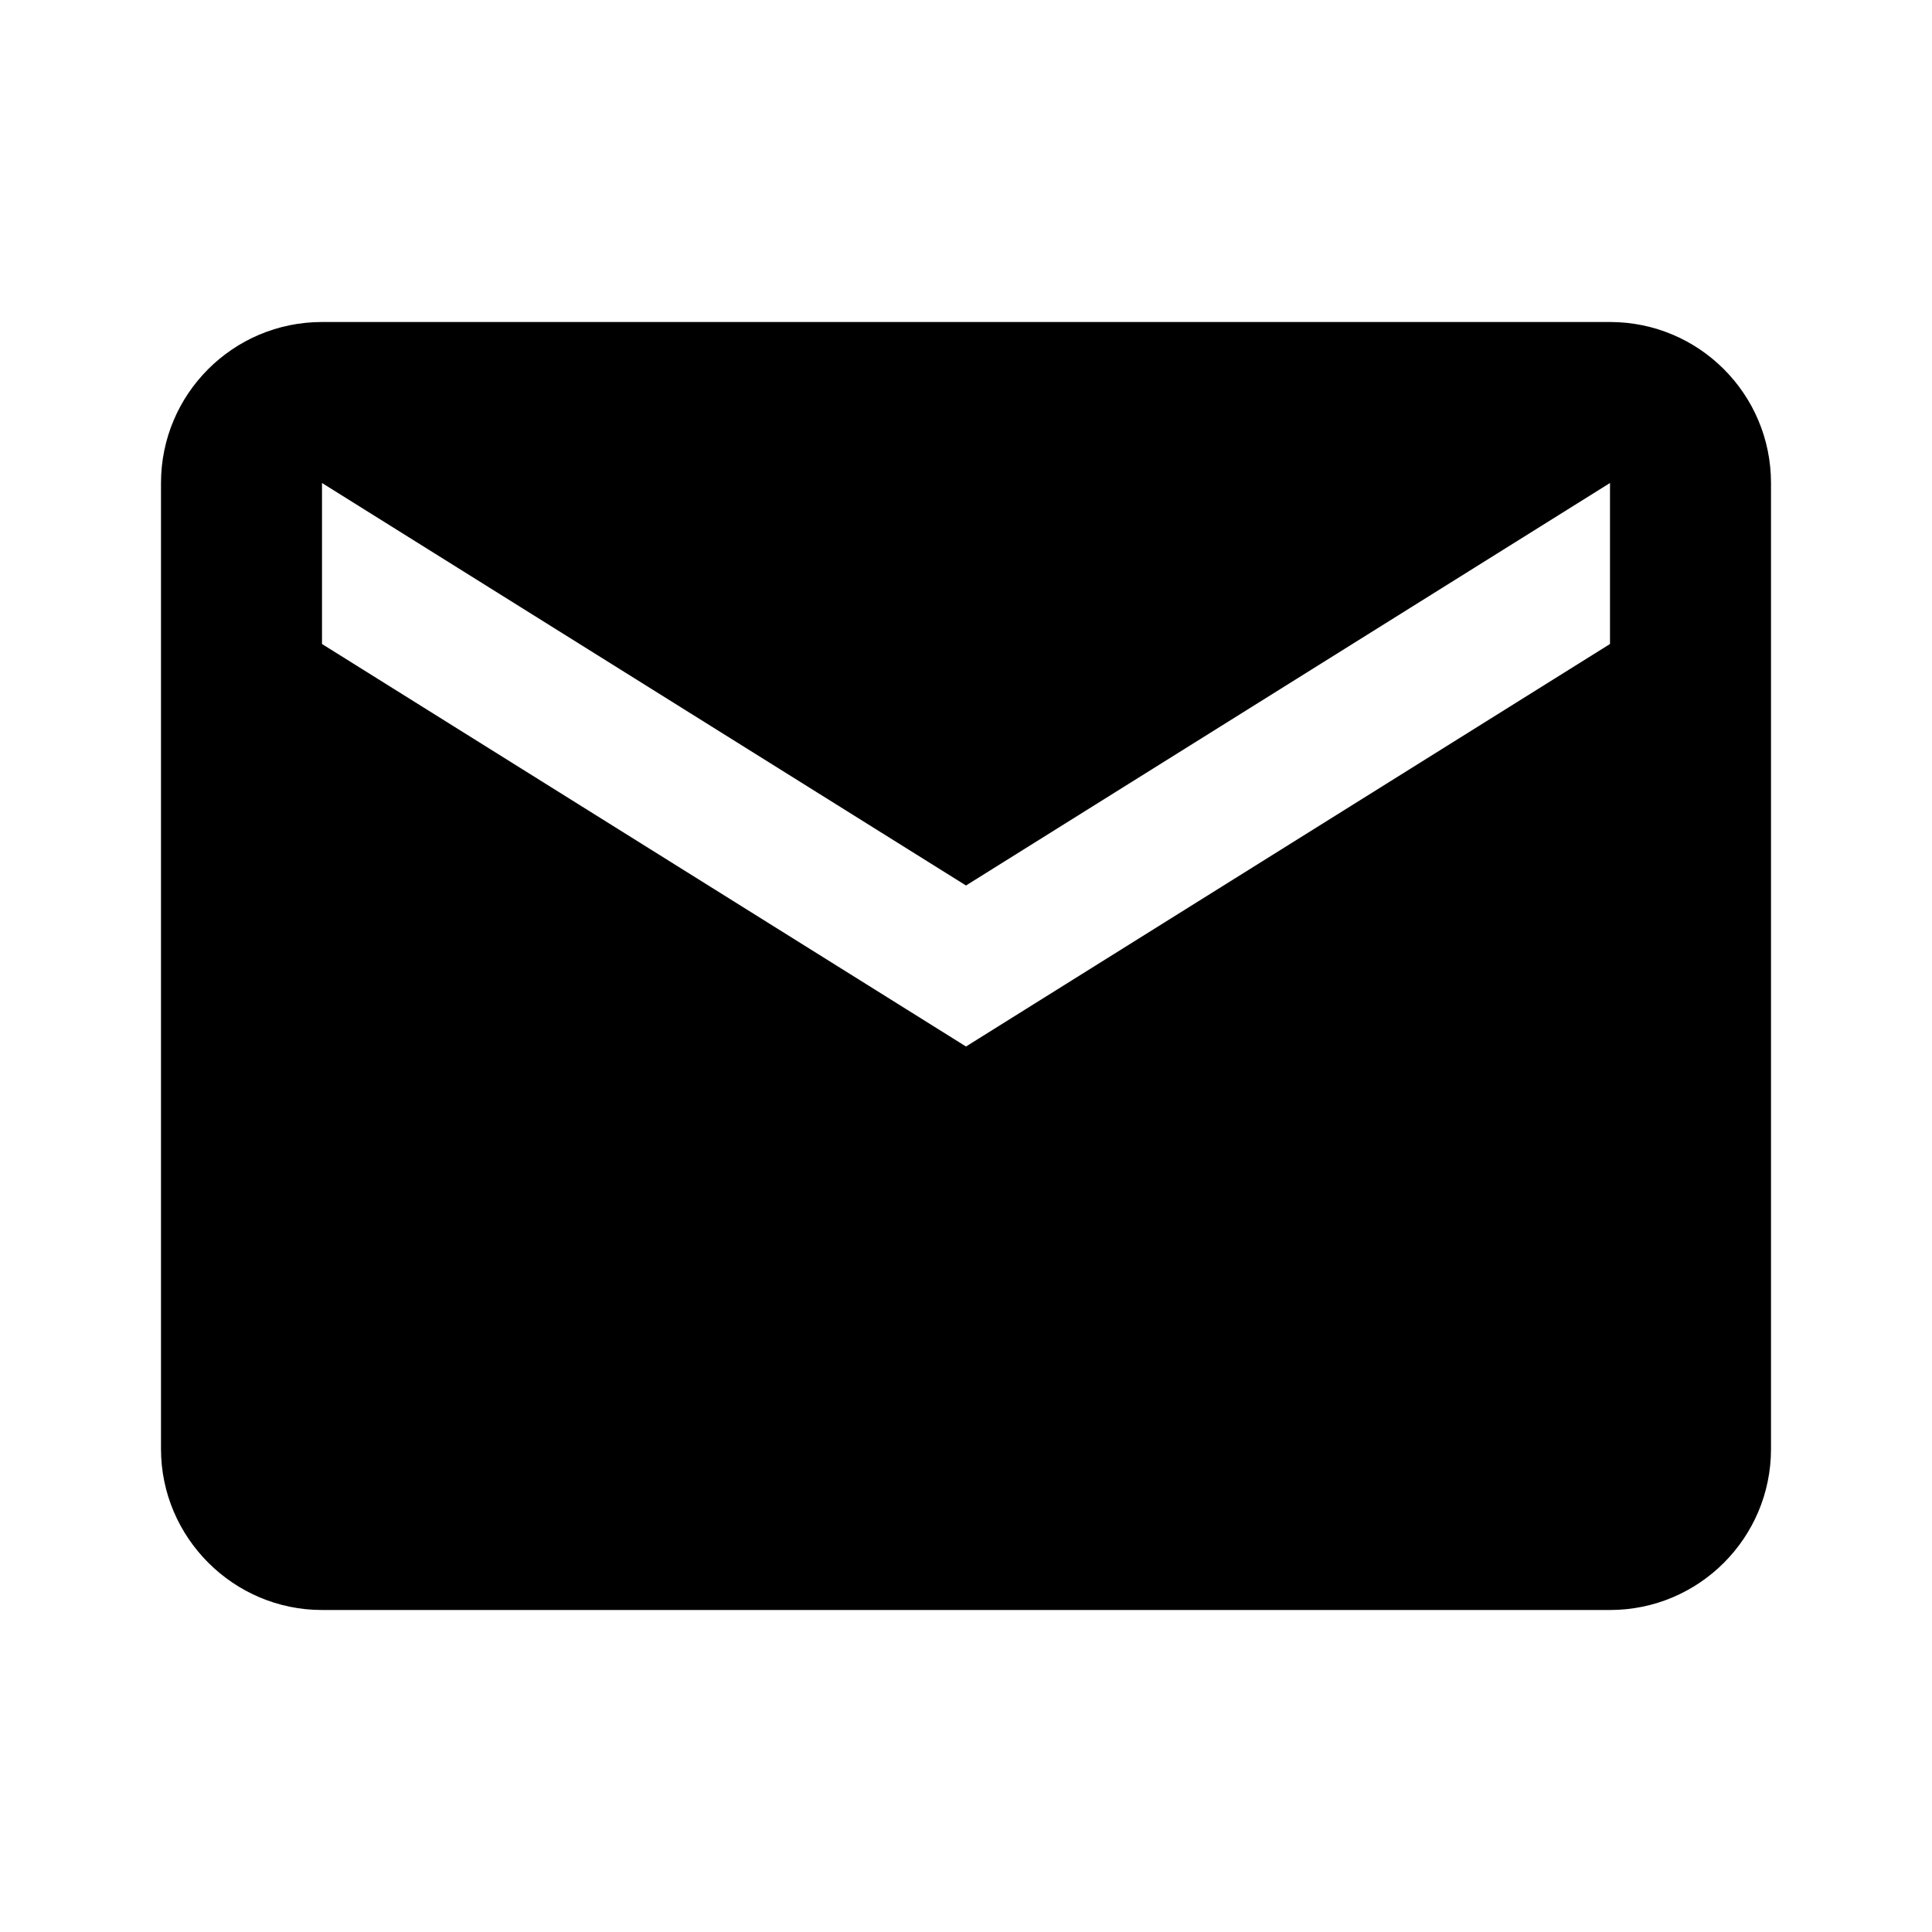
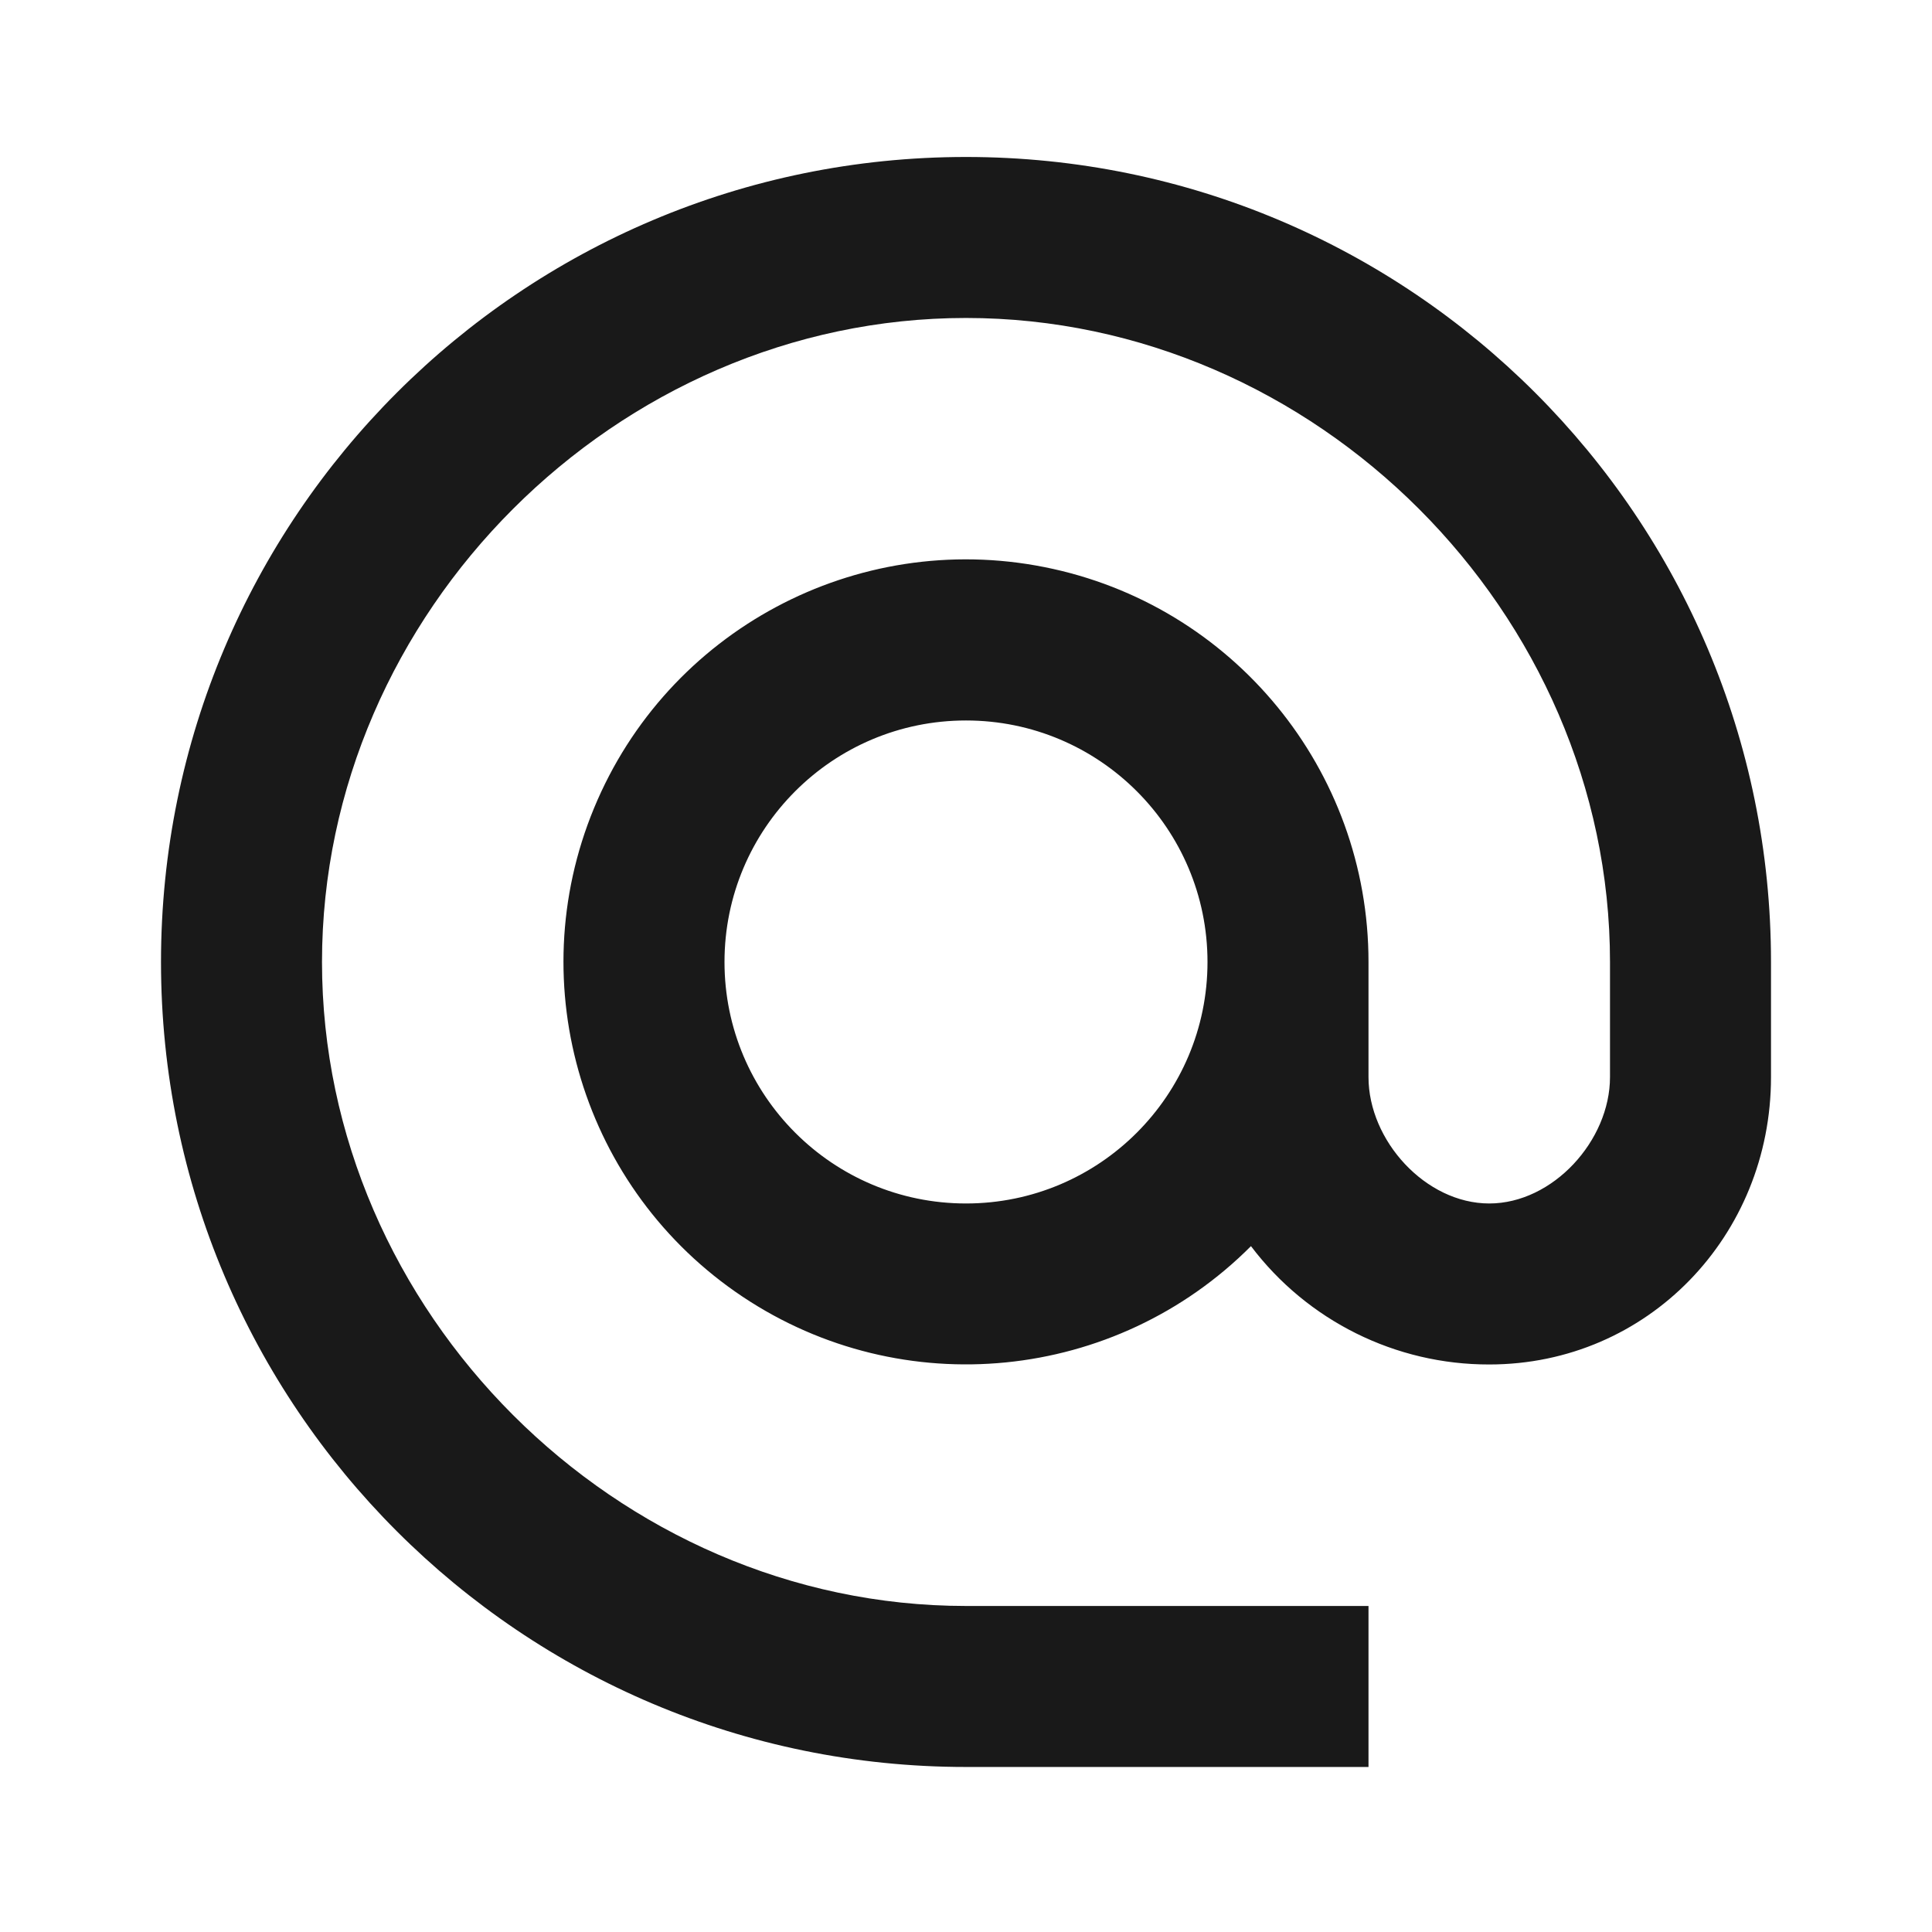
<svg xmlns="http://www.w3.org/2000/svg" viewBox="0 0 24 24">
-   <path d="M20 4H4a2 2 0 0 0-2 2v12c0 1.1.9 2 2 2h16a2 2 0 0 0 2-2V6a2 2 0 0 0-2-2zm0 4l-8 5-8-5V6l8 5 8-5v2z" />
-   <path d="M0 0h24v24H0z" fill="none" />
+   <path fill="none" d="M0 0h24v24H0V0z" />
+   <path fill-opacity=".9" d="M12 1.95a10 10 0 0 0 0 20h5v-2h-5c-4.34 0-8-3.66-8-8s3.66-8 8-8 8 3.66 8 8v1.43c0 .79-.71 1.57-1.5 1.57s-1.5-.78-1.5-1.57v-1.43a5 5 0 1 0-1.46 3.53 3.7 3.7 0 0 0 2.96 1.47c1.97 0 3.5-1.6 3.5-3.57v-1.43a10 10 0 0 0-10-10zm0 13a3 3 0 1 1 0-6 3 3 0 0 1 0 6z" />
</svg>
